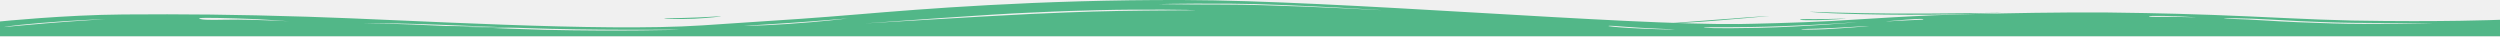
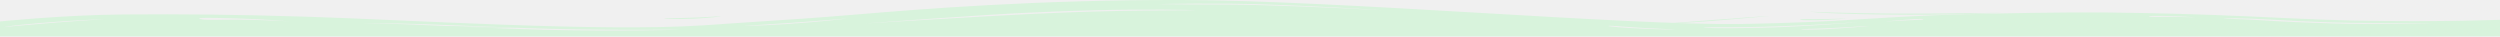
<svg xmlns="http://www.w3.org/2000/svg" width="1920" height="28" viewBox="0 0 1920 28" fill="none">
  <g clip-path="url(#clip0_147_7866)">
-     <path d="M2.43187e-05 16.475C2.43187e-05 16.475 49.439 11.454 94.815 11.104C140.868 10.754 180.148 11.104 236.36 12.855C312.889 15.19 460.529 24.648 539.09 19.51C617.651 14.373 621.037 14.139 660.995 10.87C705.693 7.134 796.444 -0.338 908.868 0.012C1028.74 0.362 1246.14 19.393 1335.53 18.459C1345.02 18.343 1380.23 17.525 1406.65 16.124C1432.38 14.723 1470.31 11.688 1521.78 10.637C1543.45 10.17 1577.99 9.352 1617.95 9.586C1628.11 9.703 1660.61 10.053 1699.22 11.454C1737.82 12.855 1773.71 15.073 1806.22 15.774C1875.98 17.058 1920 15.19 1920 15.19V27.8L2.43187e-05 27.8V16.475ZM153.736 14.607C158.476 15.774 167.28 15.073 182.857 15.073C198.434 15.073 224.169 16.475 222.138 16.358C220.106 16.241 201.143 14.607 181.503 14.139C161.185 13.556 149.672 13.439 153.736 14.607ZM278.349 17.759C278.349 17.759 294.603 17.992 316.275 18.81C337.947 19.744 386.032 22.079 418.54 22.896C474.074 24.18 525.545 22.896 520.804 22.779C515.386 22.663 455.788 23.48 401.609 21.495C379.259 20.678 338.624 18.927 317.63 18.343C295.28 17.642 278.349 17.759 278.349 17.759ZM665.735 17.876C654.222 18.693 755.81 12.388 791.026 10.754C805.249 10.053 833.016 8.885 858.751 8.418C885.164 7.951 919.027 7.951 918.349 7.835C918.349 7.601 879.069 6.901 842.497 7.835C805.926 8.769 807.28 9.119 791.026 9.703C765.291 10.637 677.249 17.058 665.735 17.876ZM571.598 19.744C570.243 19.744 577.016 20.211 604.106 18.459C631.196 16.708 649.482 14.373 650.836 14.139C652.191 14.023 627.132 16.241 606.138 17.642C585.82 19.043 572.275 19.744 571.598 19.744ZM3.386 20.795C4.064 20.678 16.254 19.51 35.894 17.876C55.534 16.241 82.624 14.607 81.27 14.723C79.915 14.723 57.566 15.424 31.154 17.642C4.741 19.86 2.709 20.911 3.386 20.795ZM1708.02 14.256C1707.34 14.49 1720.89 14.49 1738.5 15.657C1756.11 16.825 1775.07 17.525 1791.32 17.992C1818.41 18.927 1870.56 17.876 1867.85 17.759C1865.82 17.642 1812.32 18.109 1783.2 16.942C1768.3 16.358 1766.94 16.358 1744.59 15.073C1722.24 13.789 1708.7 13.906 1708.02 14.256ZM1425.61 17.058C1422.9 17.175 1401.9 18.927 1368.72 20.094C1335.53 21.378 1308.44 20.678 1308.44 21.028C1308.44 21.378 1315.22 22.079 1350.43 21.378C1385.65 20.678 1428.32 16.942 1425.61 17.058ZM1435.09 19.977C1433.74 19.86 1412.06 21.495 1396.49 21.962C1380.91 22.312 1383.62 22.546 1383.62 22.663C1383.62 22.779 1391.07 22.896 1401.9 22.429C1413.42 21.845 1436.44 20.094 1435.09 19.977ZM1286.1 22.663C1285.42 22.429 1262.39 21.729 1248.17 20.561C1233.95 19.393 1235.98 19.86 1235.3 19.977C1234.62 20.094 1240.72 20.911 1251.56 21.495C1262.39 22.196 1286.77 22.896 1286.1 22.663ZM1477.08 14.84C1477.76 14.49 1475.05 14.256 1464.21 15.073C1453.38 15.891 1446.6 16.591 1449.31 16.475C1452.02 16.358 1455.41 16.008 1466.24 15.54C1477.76 15.073 1476.4 15.19 1477.08 14.84ZM1686.35 13.322C1687.7 13.322 1672.13 12.388 1664 12.271C1655.87 12.155 1650.46 12.155 1650.46 12.505C1650.46 12.855 1651.13 13.089 1661.29 12.972C1672.13 12.855 1684.99 13.322 1686.35 13.322ZM889.228 3.164C889.905 3.048 905.482 3.515 940.021 3.515C973.884 3.515 1032.13 6.317 1056.51 7.601C1080.89 8.885 988.783 3.048 944.762 2.814C900.741 2.581 888.55 3.281 889.228 3.164Z" fill="#52B788" />
-     <path d="M1661.69 18.055C1662.37 18.171 1692.79 17.708 1710.37 18.055C1759.72 18.866 1825.3 21.762 1822.59 21.414C1819.89 21.067 1729.97 17.823 1707.66 17.592C1674.54 17.128 1661.01 18.055 1661.69 18.055Z" fill="#52B788" />
-     <path d="M1390 9.008C1391.35 9.124 1420.42 10.167 1454.22 10.398C1488.03 10.63 1540.08 9.703 1537.38 9.819C1535.35 9.935 1497.49 11.904 1447.46 11.209C1397.43 10.514 1388.65 8.893 1390 9.008Z" fill="#52B788" />
-     <path d="M1417.67 14.217C1418.34 14.333 1404.15 15.375 1396.03 15.491C1387.92 15.607 1382.51 15.491 1382.51 15.144C1382.51 14.796 1383.19 14.565 1393.33 14.68C1404.82 14.796 1416.99 14.101 1417.67 14.217Z" fill="#52B788" />
-     <path d="M1275.03 18.416C1275.03 18.532 1304.78 17.026 1317.62 15.868C1330.47 14.825 1359.54 12.277 1358.86 12.277C1358.18 12.161 1330.47 14.13 1316.27 15.289C1302.07 16.447 1275.03 18.3 1275.03 18.416Z" fill="#52B788" />
-     <path d="M405.862 20.772C405.862 20.772 397.749 21.119 386.256 20.888C374.763 20.656 347.045 19.845 330.819 20.077C302.425 20.54 280.791 23.204 283.495 23.088C286.2 23.088 312.566 20.54 341.636 20.888C353.805 21.003 376.115 21.467 386.932 21.351C397.749 21.235 405.862 20.772 405.862 20.772Z" fill="#52B788" />
-     <path d="M553.604 12.516C552.252 12.401 540.083 13.443 524.534 13.791C508.985 14.022 510.337 14.138 510.337 14.37C510.337 14.486 522.506 14.833 533.323 14.37C544.139 13.791 554.956 12.632 553.604 12.516Z" fill="#52B788" />
-     <path d="M184.564 18.154C184.564 18.27 155.494 18.154 139.268 17.575C123.043 16.996 105.465 15.374 105.465 15.258C105.465 15.143 123.719 16.185 139.944 16.88C155.494 17.575 183.888 18.038 184.564 18.154Z" fill="#52B788" />
+     <path d="M2.43187e-05 16.475C2.43187e-05 16.475 49.439 11.454 94.815 11.104C140.868 10.754 180.148 11.104 236.36 12.855C312.889 15.19 460.529 24.648 539.09 19.51C617.651 14.373 621.037 14.139 660.995 10.87C705.693 7.134 796.444 -0.338 908.868 0.012C1028.74 0.362 1246.14 19.393 1335.53 18.459C1345.02 18.343 1380.23 17.525 1406.65 16.124C1432.38 14.723 1470.31 11.688 1521.78 10.637C1543.45 10.17 1577.99 9.352 1617.95 9.586C1628.11 9.703 1660.61 10.053 1699.22 11.454C1737.82 12.855 1773.71 15.073 1806.22 15.774C1875.98 17.058 1920 15.19 1920 15.19V27.8L2.43187e-05 27.8V16.475ZM153.736 14.607C158.476 15.774 167.28 15.073 182.857 15.073C198.434 15.073 224.169 16.475 222.138 16.358C220.106 16.241 201.143 14.607 181.503 14.139C161.185 13.556 149.672 13.439 153.736 14.607ZM278.349 17.759C278.349 17.759 294.603 17.992 316.275 18.81C337.947 19.744 386.032 22.079 418.54 22.896C474.074 24.18 525.545 22.896 520.804 22.779C515.386 22.663 455.788 23.48 401.609 21.495C379.259 20.678 338.624 18.927 317.63 18.343C295.28 17.642 278.349 17.759 278.349 17.759ZM665.735 17.876C654.222 18.693 755.81 12.388 791.026 10.754C805.249 10.053 833.016 8.885 858.751 8.418C885.164 7.951 919.027 7.951 918.349 7.835C918.349 7.601 879.069 6.901 842.497 7.835C805.926 8.769 807.28 9.119 791.026 9.703C765.291 10.637 677.249 17.058 665.735 17.876ZM571.598 19.744C570.243 19.744 577.016 20.211 604.106 18.459C631.196 16.708 649.482 14.373 650.836 14.139C652.191 14.023 627.132 16.241 606.138 17.642C585.82 19.043 572.275 19.744 571.598 19.744ZM3.386 20.795C4.064 20.678 16.254 19.51 35.894 17.876C55.534 16.241 82.624 14.607 81.27 14.723C79.915 14.723 57.566 15.424 31.154 17.642C4.741 19.86 2.709 20.911 3.386 20.795ZM1708.02 14.256C1707.34 14.49 1720.89 14.49 1738.5 15.657C1756.11 16.825 1775.07 17.525 1791.32 17.992C1818.41 18.927 1870.56 17.876 1867.85 17.759C1865.82 17.642 1812.32 18.109 1783.2 16.942C1768.3 16.358 1766.94 16.358 1744.59 15.073C1722.24 13.789 1708.7 13.906 1708.02 14.256ZM1425.61 17.058C1422.9 17.175 1401.9 18.927 1368.72 20.094C1335.53 21.378 1308.44 20.678 1308.44 21.028C1308.44 21.378 1315.22 22.079 1350.43 21.378C1385.65 20.678 1428.32 16.942 1425.61 17.058ZM1435.09 19.977C1433.74 19.86 1412.06 21.495 1396.49 21.962C1380.91 22.312 1383.62 22.546 1383.62 22.663C1383.62 22.779 1391.07 22.896 1401.9 22.429C1413.42 21.845 1436.44 20.094 1435.09 19.977ZM1286.1 22.663C1285.42 22.429 1262.39 21.729 1248.17 20.561C1233.95 19.393 1235.98 19.86 1235.3 19.977C1234.62 20.094 1240.72 20.911 1251.56 21.495C1262.39 22.196 1286.77 22.896 1286.1 22.663ZM1477.08 14.84C1477.76 14.49 1475.05 14.256 1464.21 15.073C1453.38 15.891 1446.6 16.591 1449.31 16.475C1452.02 16.358 1455.41 16.008 1466.24 15.54C1477.76 15.073 1476.4 15.19 1477.08 14.84ZM1686.35 13.322C1687.7 13.322 1672.13 12.388 1664 12.271C1655.87 12.155 1650.46 12.155 1650.46 12.505C1650.46 12.855 1651.13 13.089 1661.29 12.972C1672.13 12.855 1684.99 13.322 1686.35 13.322ZM889.228 3.164C889.905 3.048 905.482 3.515 940.021 3.515C973.884 3.515 1032.13 6.317 1056.51 7.601C1080.89 8.885 988.783 3.048 944.762 2.814C900.741 2.581 888.55 3.281 889.228 3.164Z" fill="#D8F3DC" />
+     <path d="M1661.69 18.055C1662.37 18.171 1692.79 17.708 1710.37 18.055C1759.72 18.866 1825.3 21.762 1822.59 21.414C1819.89 21.067 1729.97 17.823 1707.66 17.592C1674.54 17.128 1661.01 18.055 1661.69 18.055Z" fill="#D8F3DC" />
+     <path d="M1390 9.008C1391.35 9.124 1420.42 10.167 1454.22 10.398C1488.03 10.63 1540.08 9.703 1537.38 9.819C1535.35 9.935 1497.49 11.904 1447.46 11.209C1397.43 10.514 1388.65 8.893 1390 9.008Z" fill="#D8F3DC" />
+     <path d="M1417.67 14.217C1418.34 14.333 1404.15 15.375 1396.03 15.491C1387.92 15.607 1382.51 15.491 1382.51 15.144C1382.51 14.796 1383.19 14.565 1393.33 14.68C1404.82 14.796 1416.99 14.101 1417.67 14.217Z" fill="#D8F3DC" />
+     <path d="M1275.03 18.416C1275.03 18.532 1304.78 17.026 1317.62 15.868C1330.47 14.825 1359.54 12.277 1358.86 12.277C1358.18 12.161 1330.47 14.13 1316.27 15.289C1302.07 16.447 1275.03 18.3 1275.03 18.416Z" fill="#D8F3DC" />
+     <path d="M405.862 20.772C405.862 20.772 397.749 21.119 386.256 20.888C374.763 20.656 347.045 19.845 330.819 20.077C302.425 20.54 280.791 23.204 283.495 23.088C286.2 23.088 312.566 20.54 341.636 20.888C353.805 21.003 376.115 21.467 386.932 21.351C397.749 21.235 405.862 20.772 405.862 20.772Z" fill="#D8F3DC" />
+     <path d="M553.604 12.516C552.252 12.401 540.083 13.443 524.534 13.791C508.985 14.022 510.337 14.138 510.337 14.37C510.337 14.486 522.506 14.833 533.323 14.37C544.139 13.791 554.956 12.632 553.604 12.516Z" fill="#D8F3DC" />
+     <path d="M184.564 18.154C184.564 18.27 155.494 18.154 139.268 17.575C123.043 16.996 105.465 15.374 105.465 15.258C105.465 15.143 123.719 16.185 139.944 16.88C155.494 17.575 183.888 18.038 184.564 18.154Z" fill="#D8F3DC" />
  </g>
  <defs>
    <clipPath id="clip0_147_7866">
      <rect width="1920" height="27.8" fill="white" />
    </clipPath>
  </defs>
</svg>
